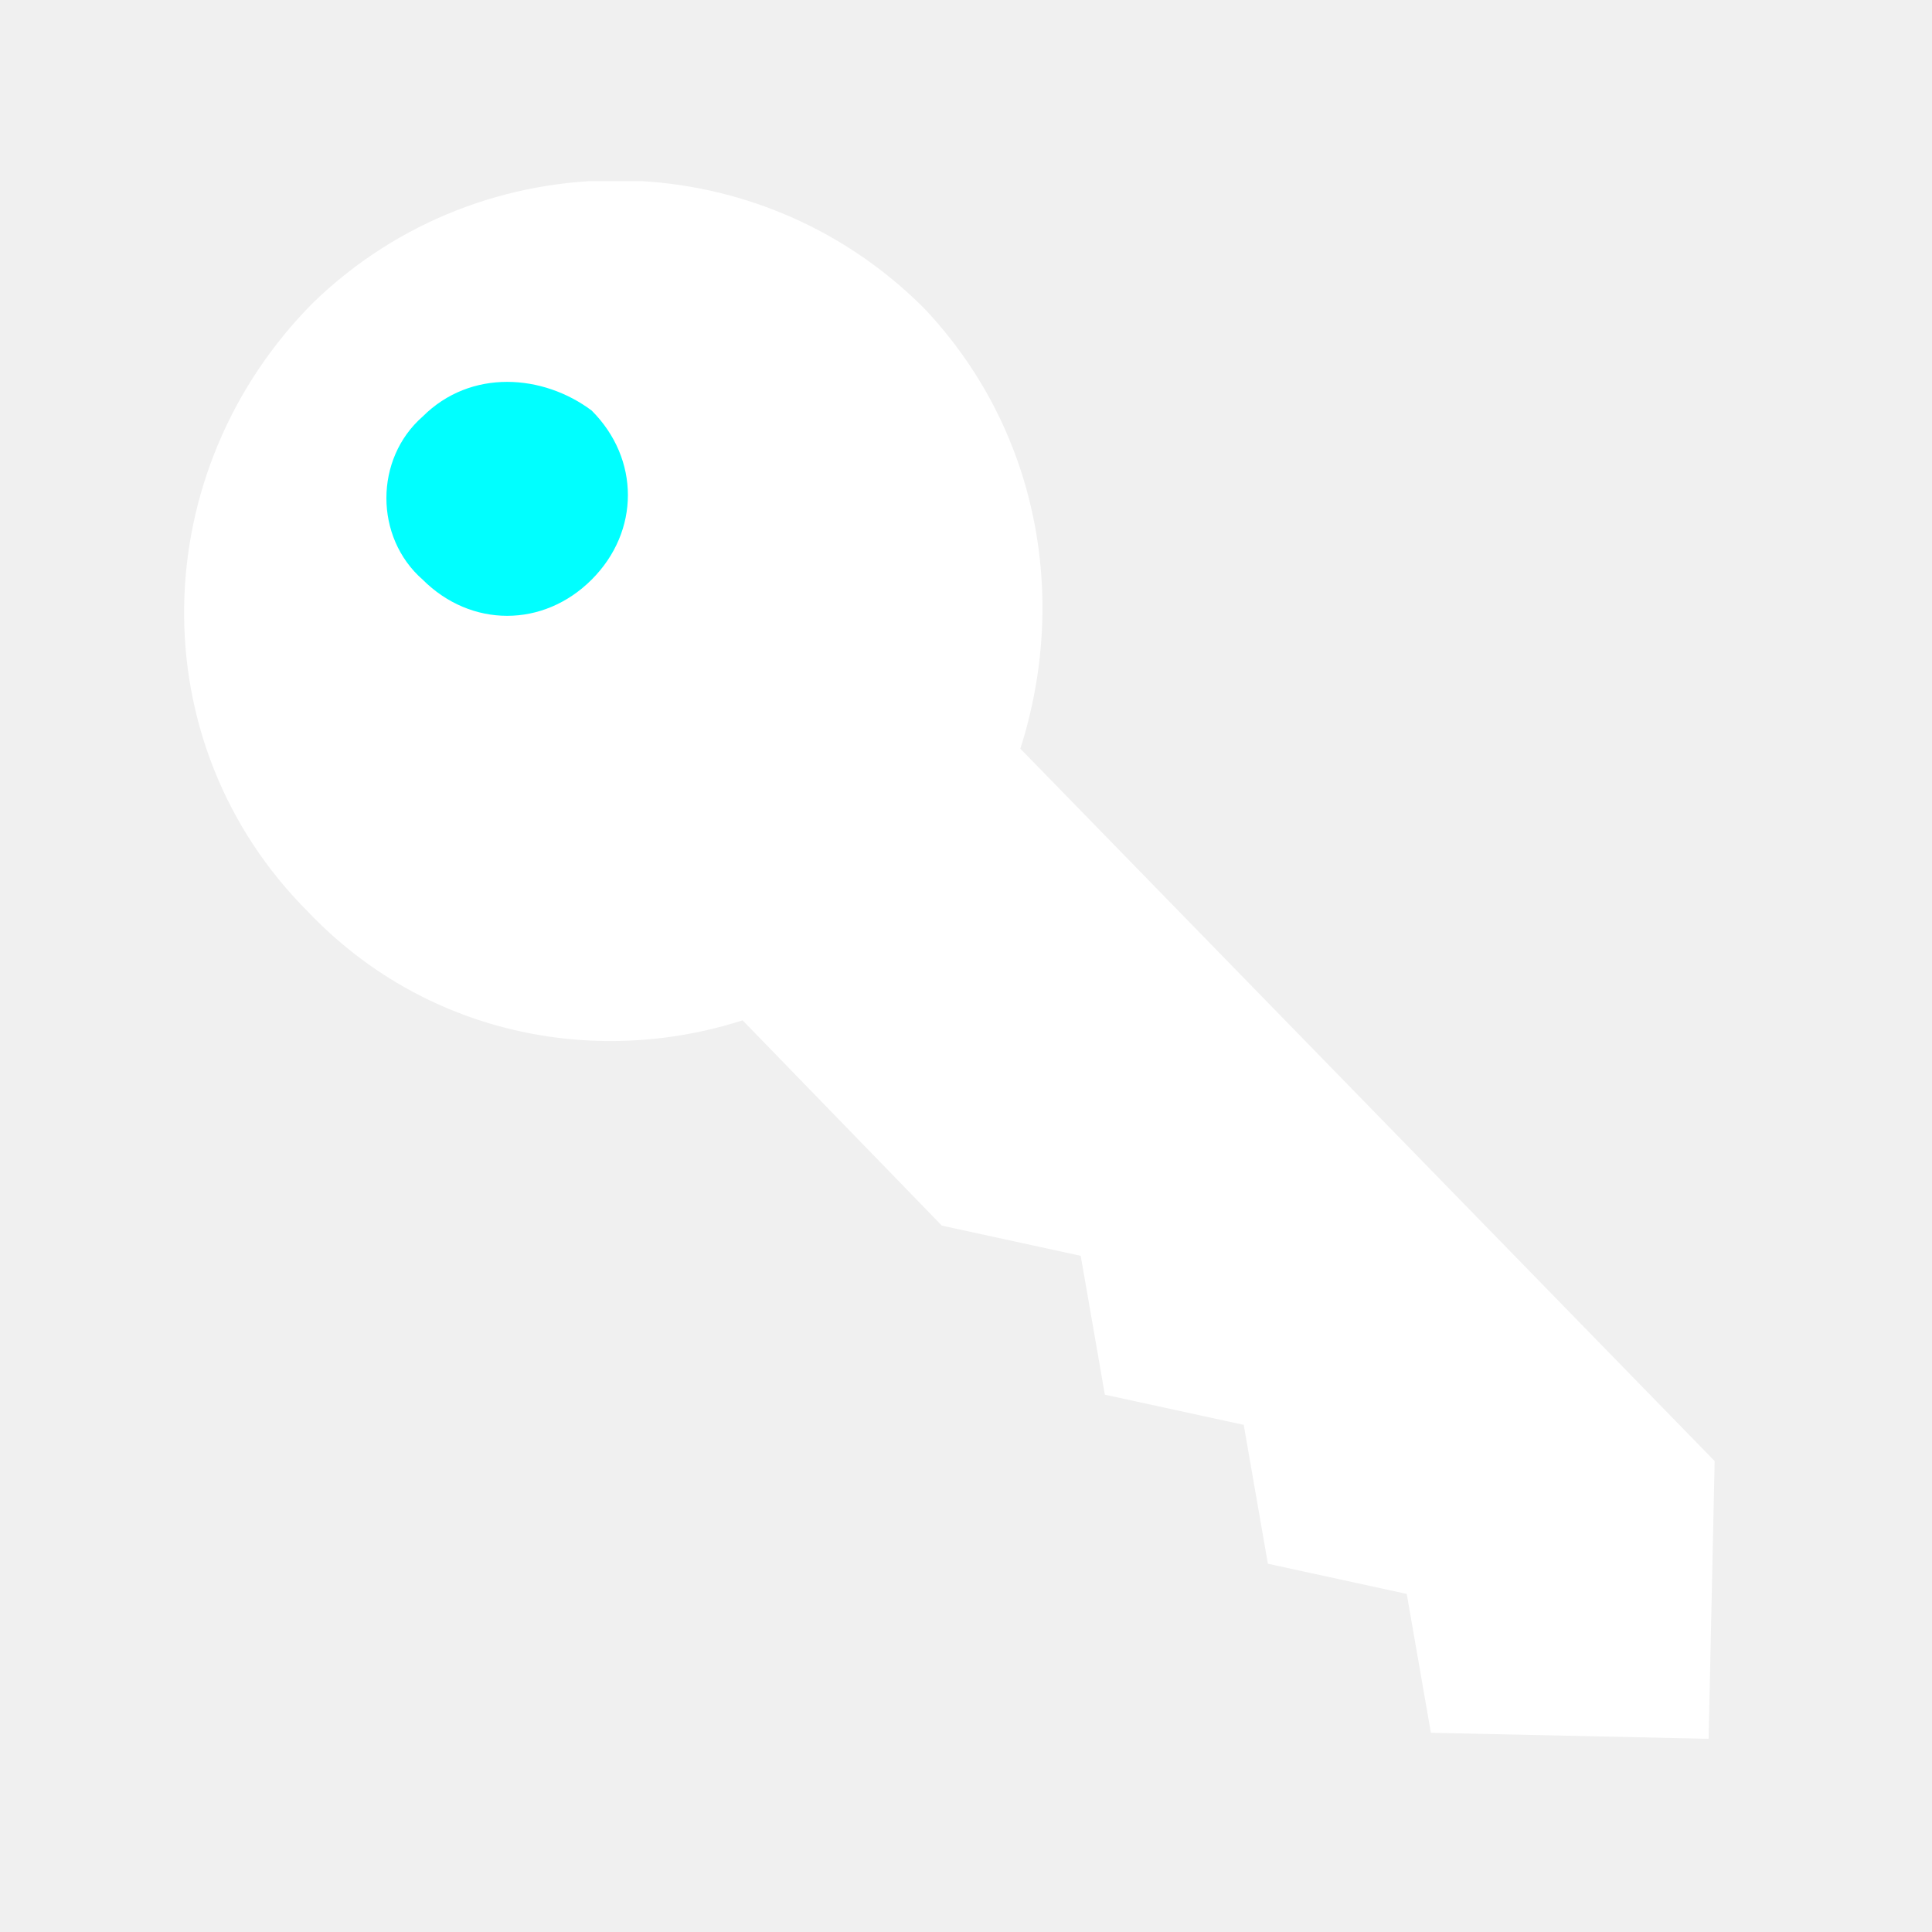
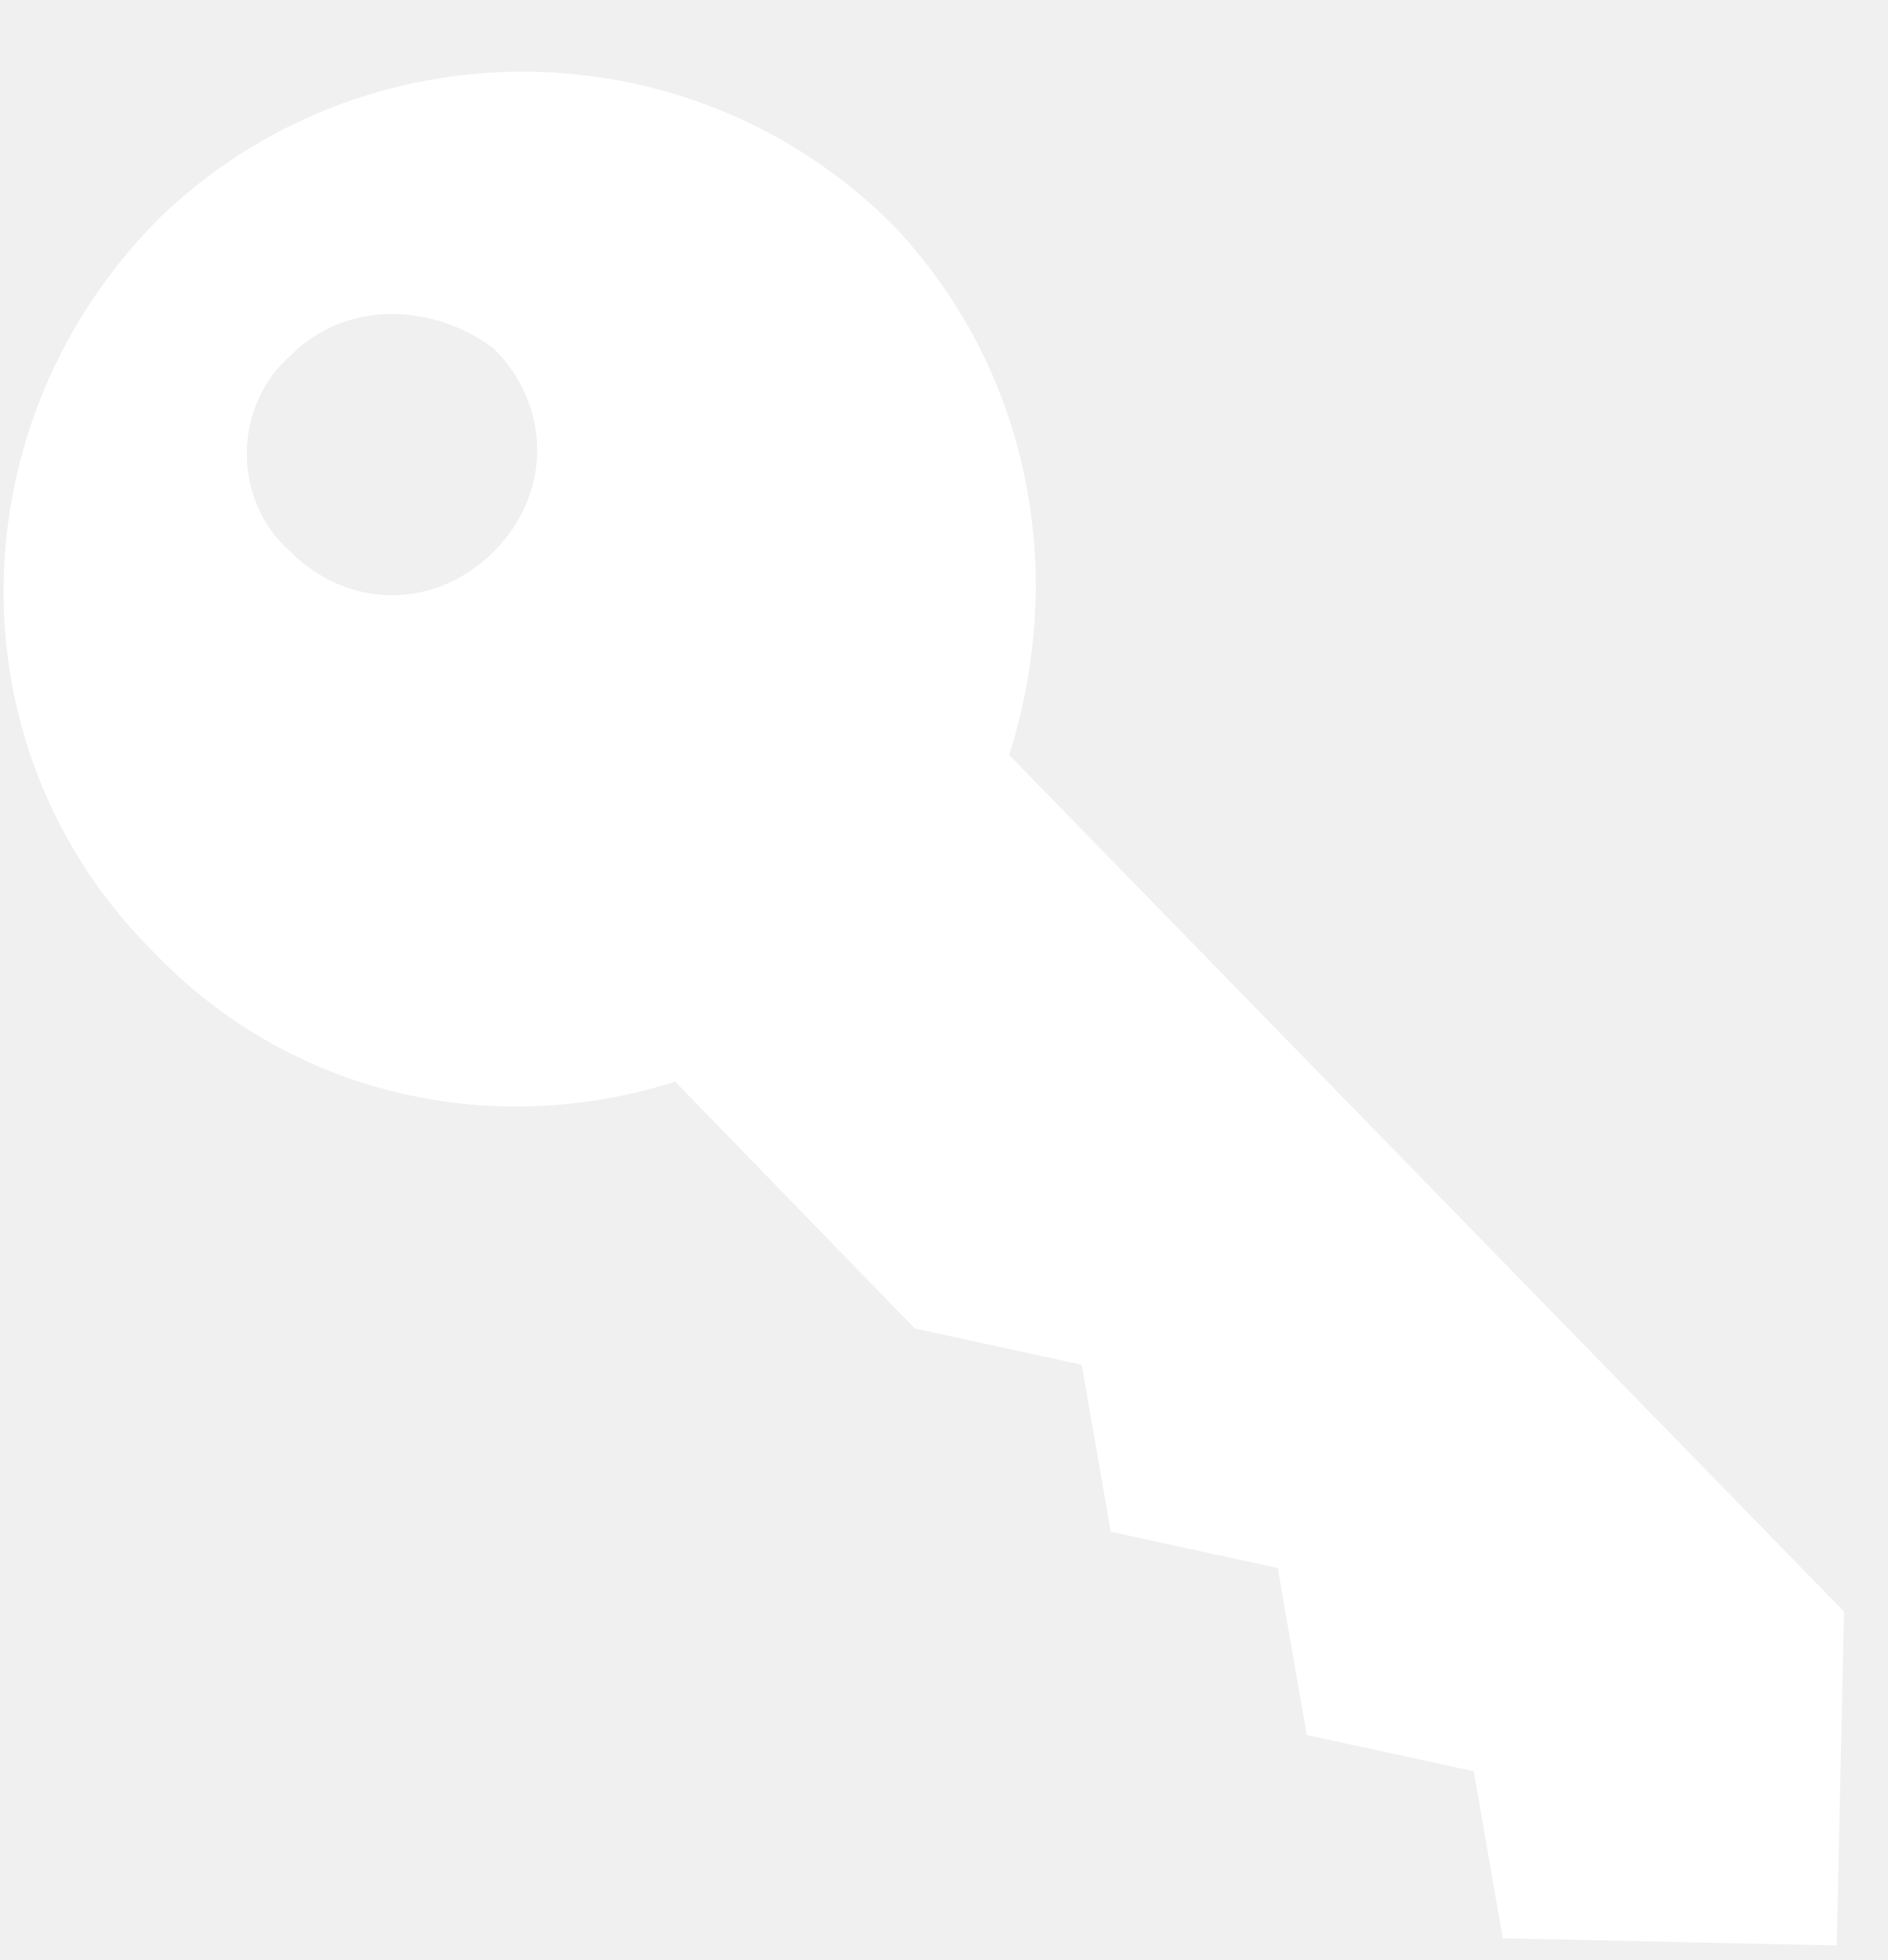
- <svg xmlns="http://www.w3.org/2000/svg" xmlns:xlink="http://www.w3.org/1999/xlink" version="1.1" id="Layer_1" x="0px" y="0px" width="32px" height="32px" viewBox="0 0 32 32" enable-background="new 0 0 32 32" xml:space="preserve">
-   <g>
-     <defs>
-       <rect id="SVGID_1_" x="3" y="3" width="25.4" height="25.8" />
-     </defs>
-     <clipPath id="SVGID_2_">
-       <use xlink:href="#SVGID_1_" overflow="visible" />
-     </clipPath>
-     <path clip-path="url(#SVGID_2_)" fill="#FFFFFF" d="M16.9,12.4c0.8-2.5,0.3-5.3-1.6-7.3C12.5,2.3,8,2.3,5.2,5   c-2.8,2.8-2.9,7.3-0.1,10.1c1.9,2,4.7,2.6,7.2,1.8l3.3,3.4l2.3,0.5l0.4,2.3l2.3,0.5l0.4,2.3l2.3,0.5l0.4,2.3l4.6,0.1l0.1-4.6   L16.9,12.4z" />
-     <path clip-path="url(#SVGID_2_)" fill="#00FFFFFF" d="M7,9.6c0.8,0.8,2,0.8,2.8,0c0.8-0.8,0.8-2,0-2.8C9,6.2,7.8,6.1,7,6.9   C6.2,7.6,6.2,8.9,7,9.6" />
+ <svg xmlns="http://www.w3.org/2000/svg" width="26px" height="27px" viewBox="0 0 26 27" version="1.1">
+   <g id="ZWH-4.1.0" stroke="none" stroke-width="1" fill="none" fill-rule="evenodd">
+     <g id="onboarding_key" fill="#FFFFFF" fill-rule="nonzero">
+       <path d="M2.2,3 C5,0.3 9.5,0.3 12.3,3.1 C14.2,5.1 14.7,7.9 13.9,10.4 L13.9,10.4 L25.4,22.2 L25.3,26.8 L20.7,26.7 L20.3,24.4 L18,23.9 L17.6,21.6 L15.3,21.1 L14.9,18.8 L12.6,18.3 L9.3,14.9 C6.8,15.7 4,15.1 2.1,13.1 C-0.7,10.3 -0.6,5.8 2.2,3 Z M4,4.9 C3.2,5.6 3.2,6.9 4,7.6 C4.8,8.4 6,8.4 6.8,7.6 C7.6,6.8 7.6,5.6 6.8,4.8 C6,4.2 4.8,4.1 4,4.9 Z" id="Combined-Shape" />
+     </g>
  </g>
</svg>
